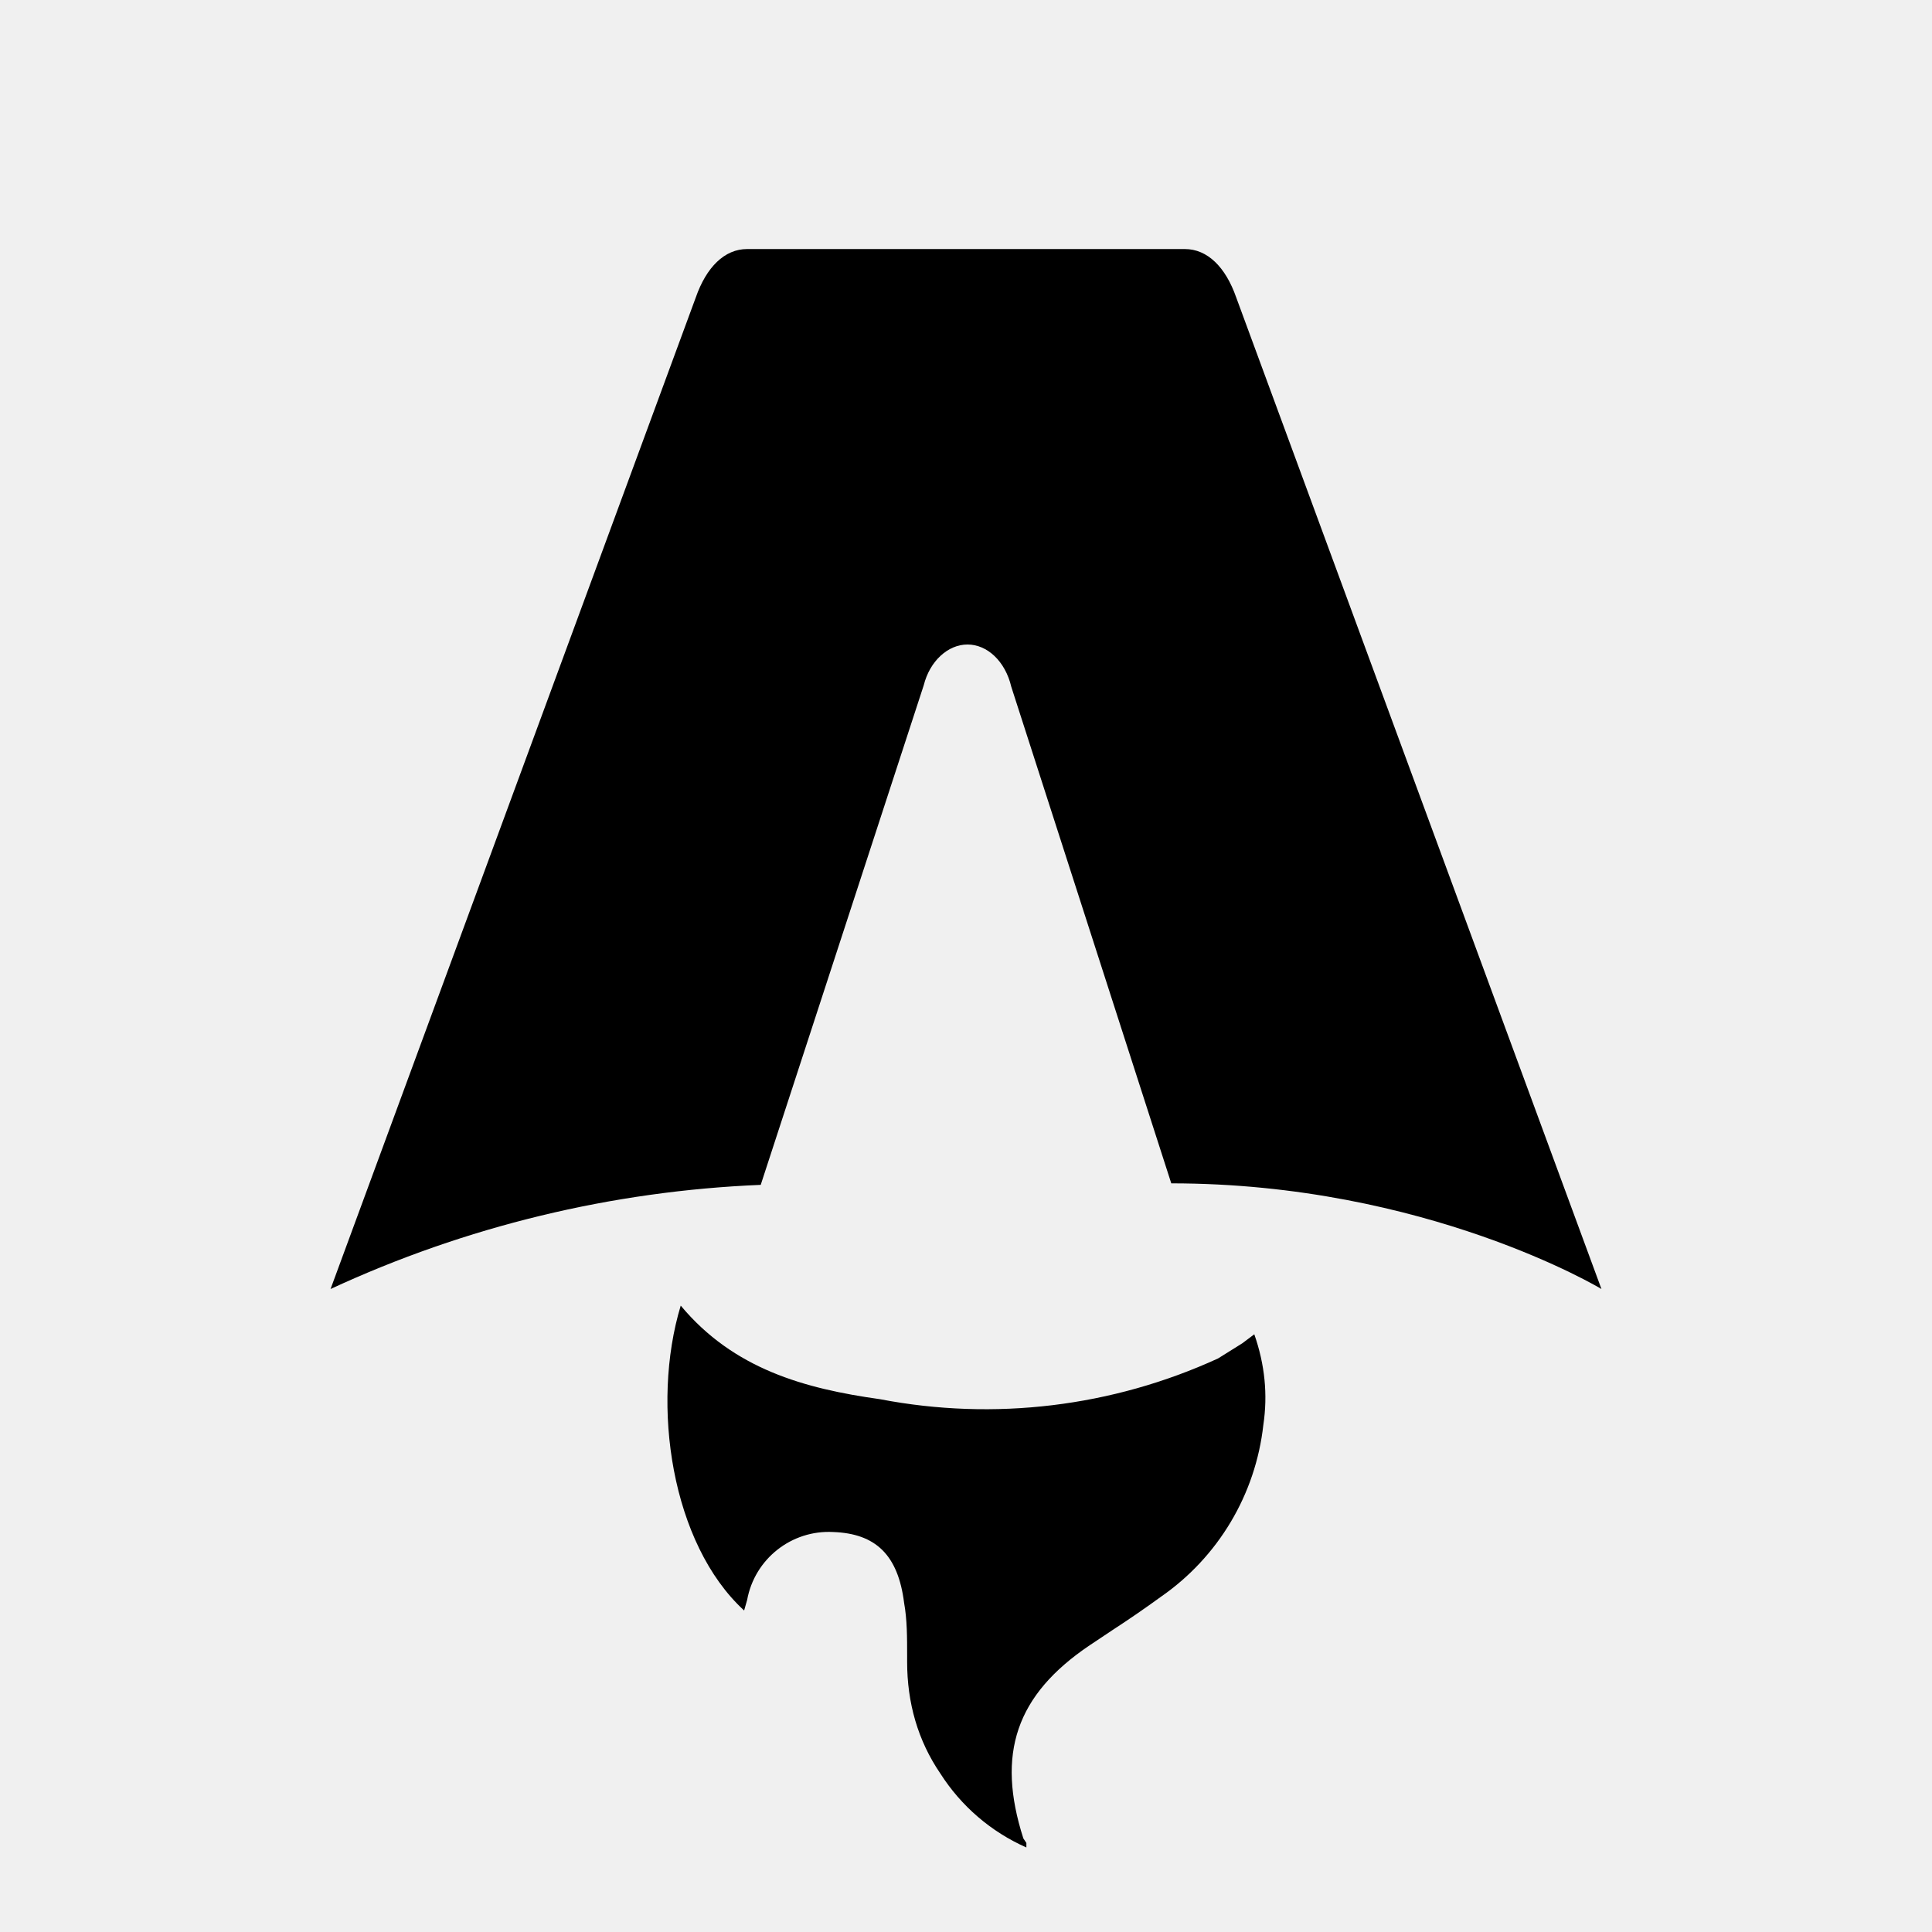
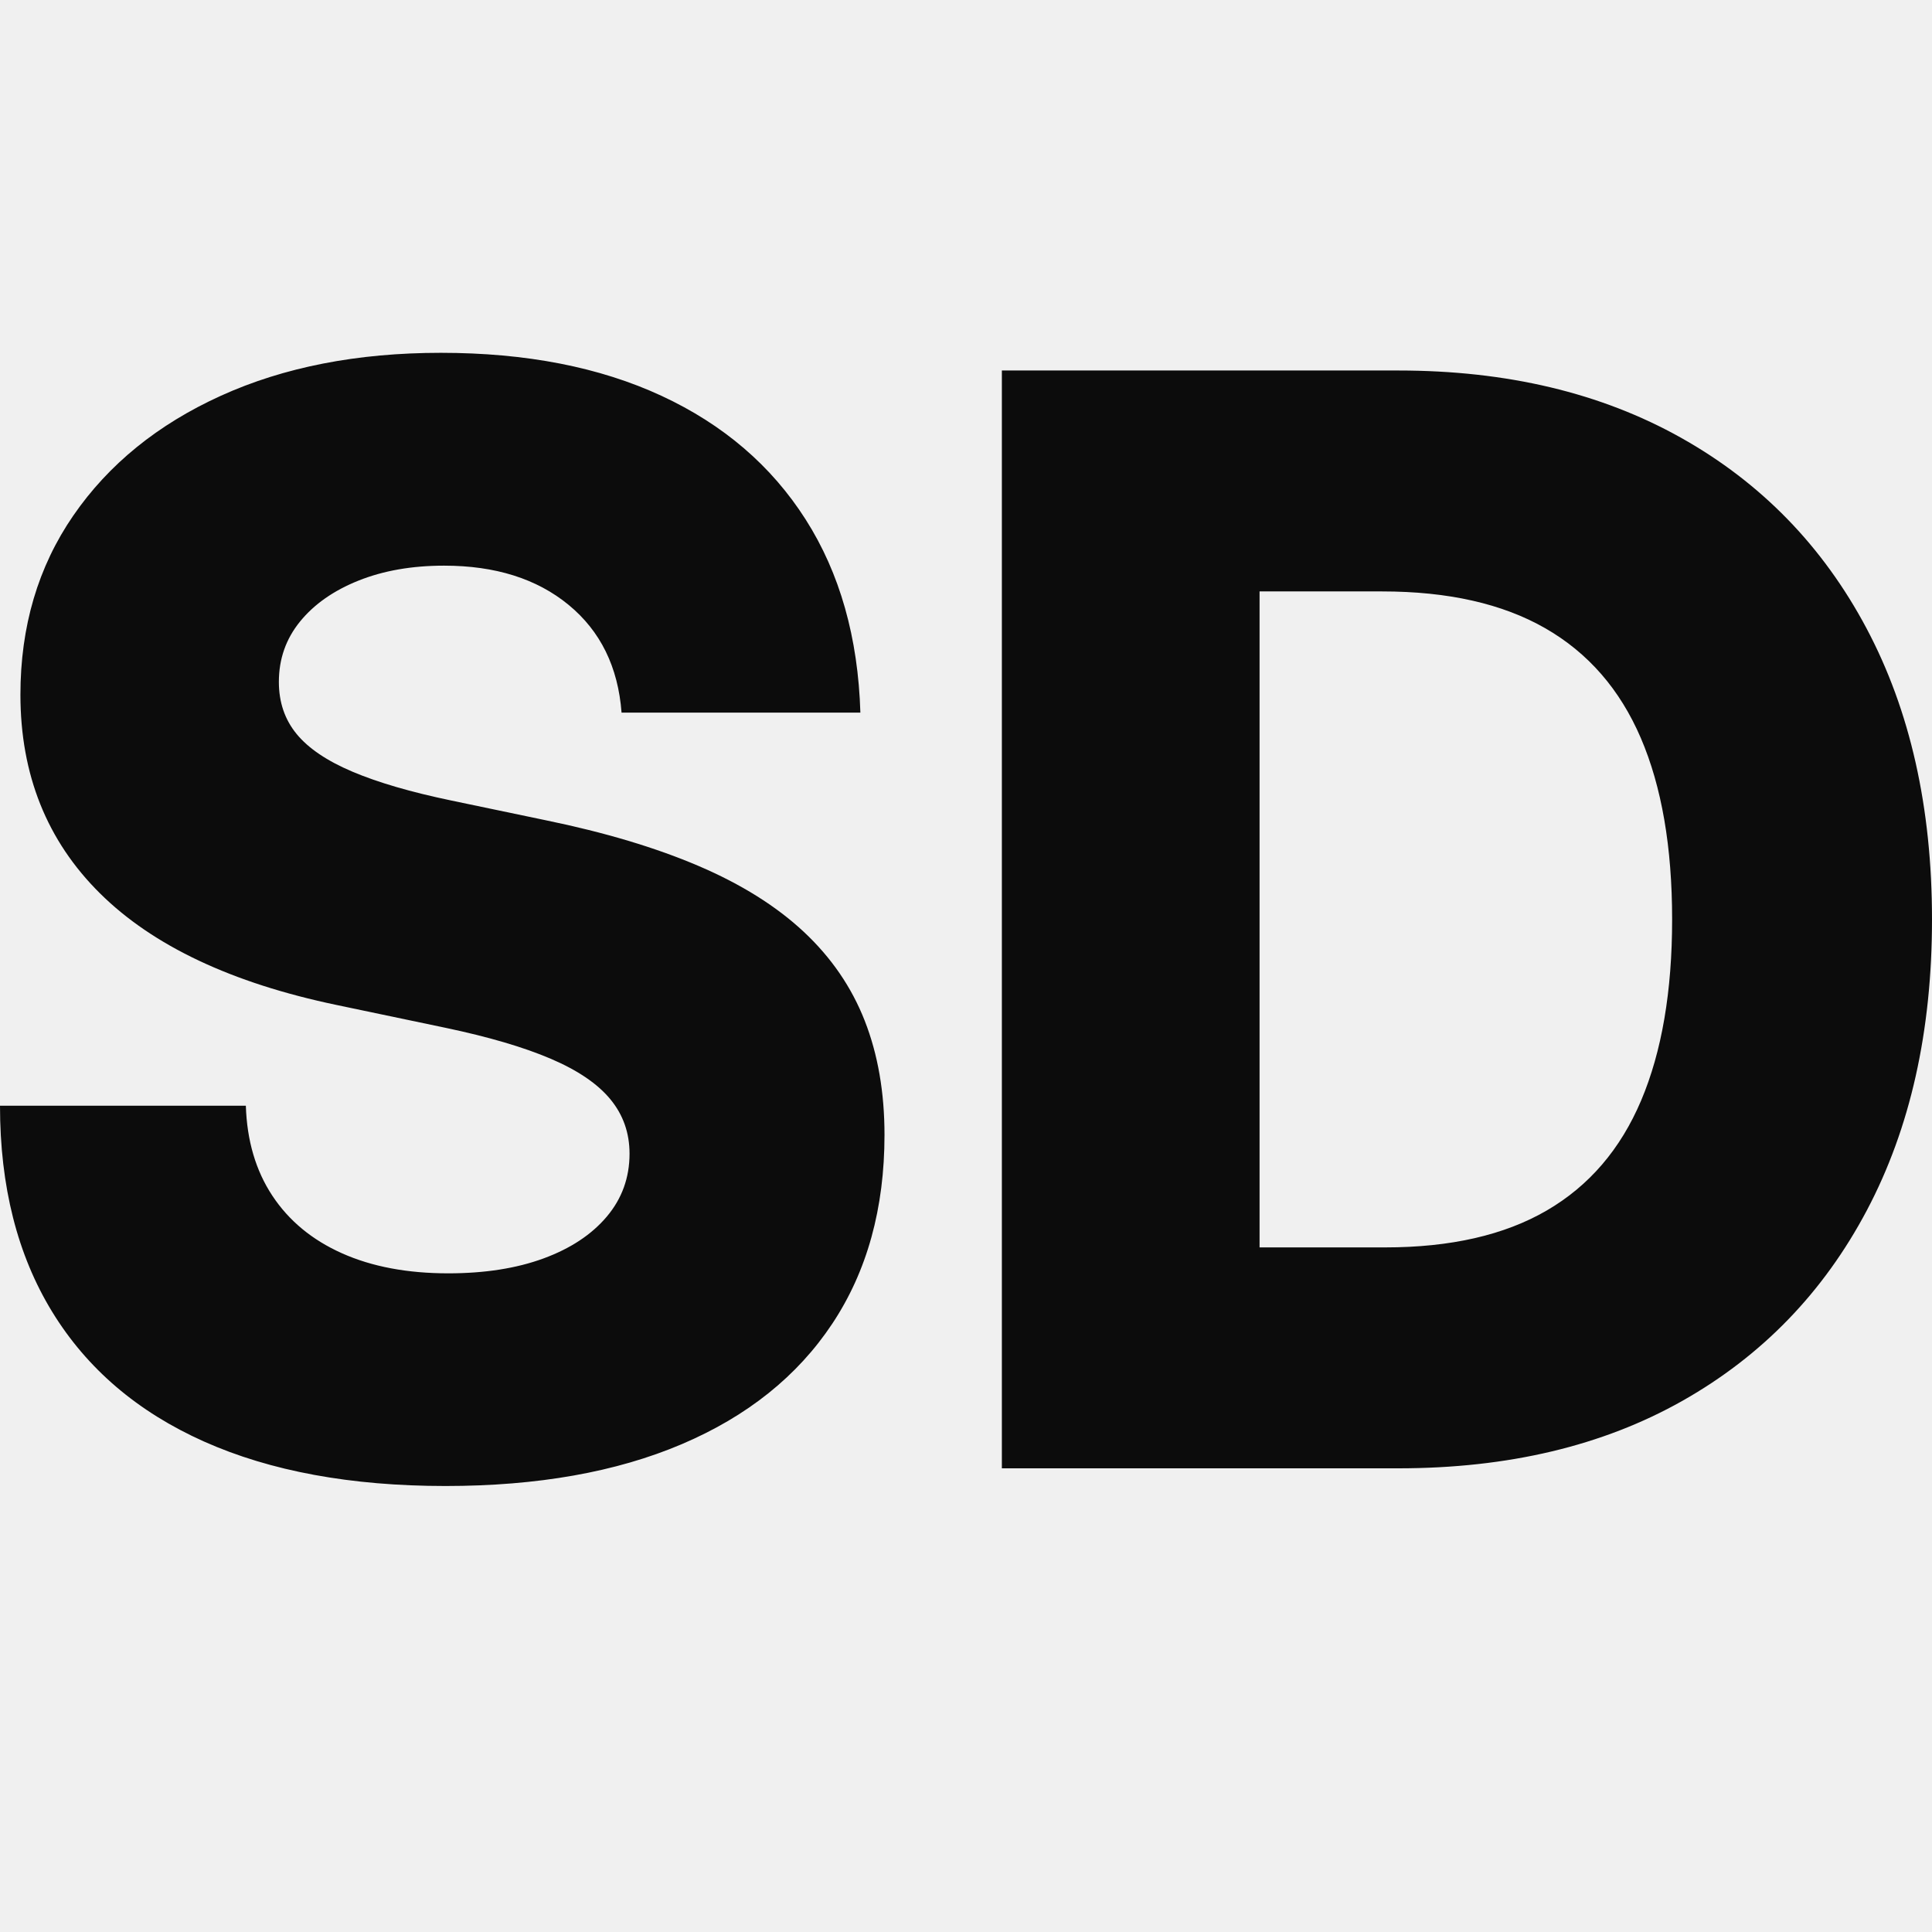
- <svg xmlns="http://www.w3.org/2000/svg" fill="none" viewBox="0 0 128 128">
-   <path d="M50.4 78.5a75.1 75.1 0 0 0-28.5 6.9l24.2-65.7c.7-2 1.9-3.2 3.4-3.2h29c1.5 0 2.7 1.2 3.4 3.2l24.2 65.7s-11.6-7-28.5-7L67 45.5c-.4-1.7-1.6-2.8-2.9-2.8-1.3 0-2.5 1.1-2.9 2.7L50.4 78.5Zm-1.1 28.2Zm-4.2-20.2c-2 6.6-.6 15.8 4.2 20.2a17.5 17.5 0 0 1 .2-.7 5.5 5.5 0 0 1 5.7-4.5c2.8.1 4.3 1.5 4.7 4.7.2 1.1.2 2.3.2 3.5v.4c0 2.7.7 5.2 2.2 7.4a13 13 0 0 0 5.7 4.9v-.3l-.2-.3c-1.8-5.6-.5-9.5 4.4-12.8l1.5-1a73 73 0 0 0 3.2-2.2 16 16 0 0 0 6.8-11.4c.3-2 .1-4-.6-6l-.8.6-1.6 1a37 37 0 0 1-22.4 2.7c-5-.7-9.7-2-13.2-6.2Z" />
+ <svg xmlns="http://www.w3.org/2000/svg" width="1024" height="1024" viewBox="0 0 1024 1024">
  <style>
-         path { fill: #000; }
-         @media (prefers-color-scheme: dark) {
-             path { fill: #FFF; }
-         }
+     /* light mode */
+     path { fill: #0c0c0c;}
+     @media (prefers-color-scheme: dark) {
+         /* dark mode */
+         path { fill: #fafafa; }
+     }
    </style>
+   <path id="SD" fill="#000000" stroke="none" d="M 741.084 778.241 L 590.578 778.241 L 590.578 661.147 L 734.207 661.147 C 768.848 661.147 797.383 654.625 819.813 641.582 C 842.243 628.538 858.925 609.088 869.86 583.23 C 880.795 557.373 886.262 525.402 886.262 487.319 C 886.262 448.967 880.729 416.909 869.661 391.145 C 858.594 365.381 841.714 345.994 819.021 332.983 C 796.327 319.972 767.51 313.466 732.568 313.466 L 588.114 313.466 L 588.114 196.372 L 741.173 196.372 C 798.658 196.372 848.589 208.254 890.969 232.019 C 933.348 255.784 966.114 289.438 989.269 332.983 C 1012.423 376.527 1024 427.974 1024 487.325 C 1024 546.598 1012.492 597.988 989.477 641.496 C 966.461 685.004 933.858 718.672 891.666 742.5 C 849.475 766.327 799.281 778.241 741.084 778.241 Z M 667.595 196.372 L 667.595 778.241 L 531.009 778.241 L 531.009 196.372 Z M 236.127 787.613 C 185.998 787.613 143.334 779.756 108.134 764.042 C 72.935 748.328 46.113 725.415 27.668 695.302 C 9.222 665.189 0 628.771 0 586.046 L 130.303 586.046 C 130.881 604.539 135.555 620.429 144.327 633.716 C 153.098 647.004 165.411 657.189 181.267 664.271 C 197.123 671.354 215.89 674.895 237.57 674.895 C 256.91 674.895 273.744 672.263 288.074 666.999 C 302.404 661.735 313.585 654.342 321.618 644.819 C 329.651 635.296 333.667 624.176 333.667 611.46 C 333.667 600.465 330.282 590.858 323.512 582.641 C 316.742 574.424 306.196 567.259 291.875 561.145 C 277.553 555.031 259.022 549.58 236.281 544.792 L 178.298 532.637 C 122.836 521.027 81.059 501.304 52.966 473.468 C 24.872 445.631 10.826 410.542 10.826 368.199 C 10.826 332.044 20.17 300.397 38.859 273.258 C 57.547 246.119 83.609 224.958 117.045 209.775 C 150.481 194.592 189.339 187 233.621 187 C 278.861 187 317.863 194.602 350.63 209.806 C 383.397 225.009 408.851 246.841 426.994 275.302 C 445.136 303.763 454.811 337.893 456.018 377.694 L 329.439 377.694 C 327.606 353.514 318.26 334.489 301.4 320.617 C 284.541 306.746 262.536 299.81 235.385 299.81 C 218.377 299.81 203.275 302.443 190.08 307.709 C 176.884 312.975 166.54 320.208 159.045 329.407 C 151.551 338.607 147.804 349.278 147.804 361.42 C 147.804 372.168 150.93 381.358 157.183 388.991 C 163.437 396.625 173.32 403.302 186.834 409.023 C 200.348 414.745 217.803 419.835 239.197 424.293 L 289.277 434.758 C 320.553 441.193 347.529 449.259 370.207 458.955 C 392.884 468.65 411.499 480.304 426.052 493.915 C 440.606 507.526 451.369 523.24 458.343 541.057 C 465.317 558.875 468.804 579.025 468.804 601.508 C 468.804 640.434 459.578 673.791 441.127 701.581 C 422.676 729.371 396.085 750.657 361.352 765.439 C 326.62 780.222 284.878 787.613 236.127 787.613 Z" />
</svg>
